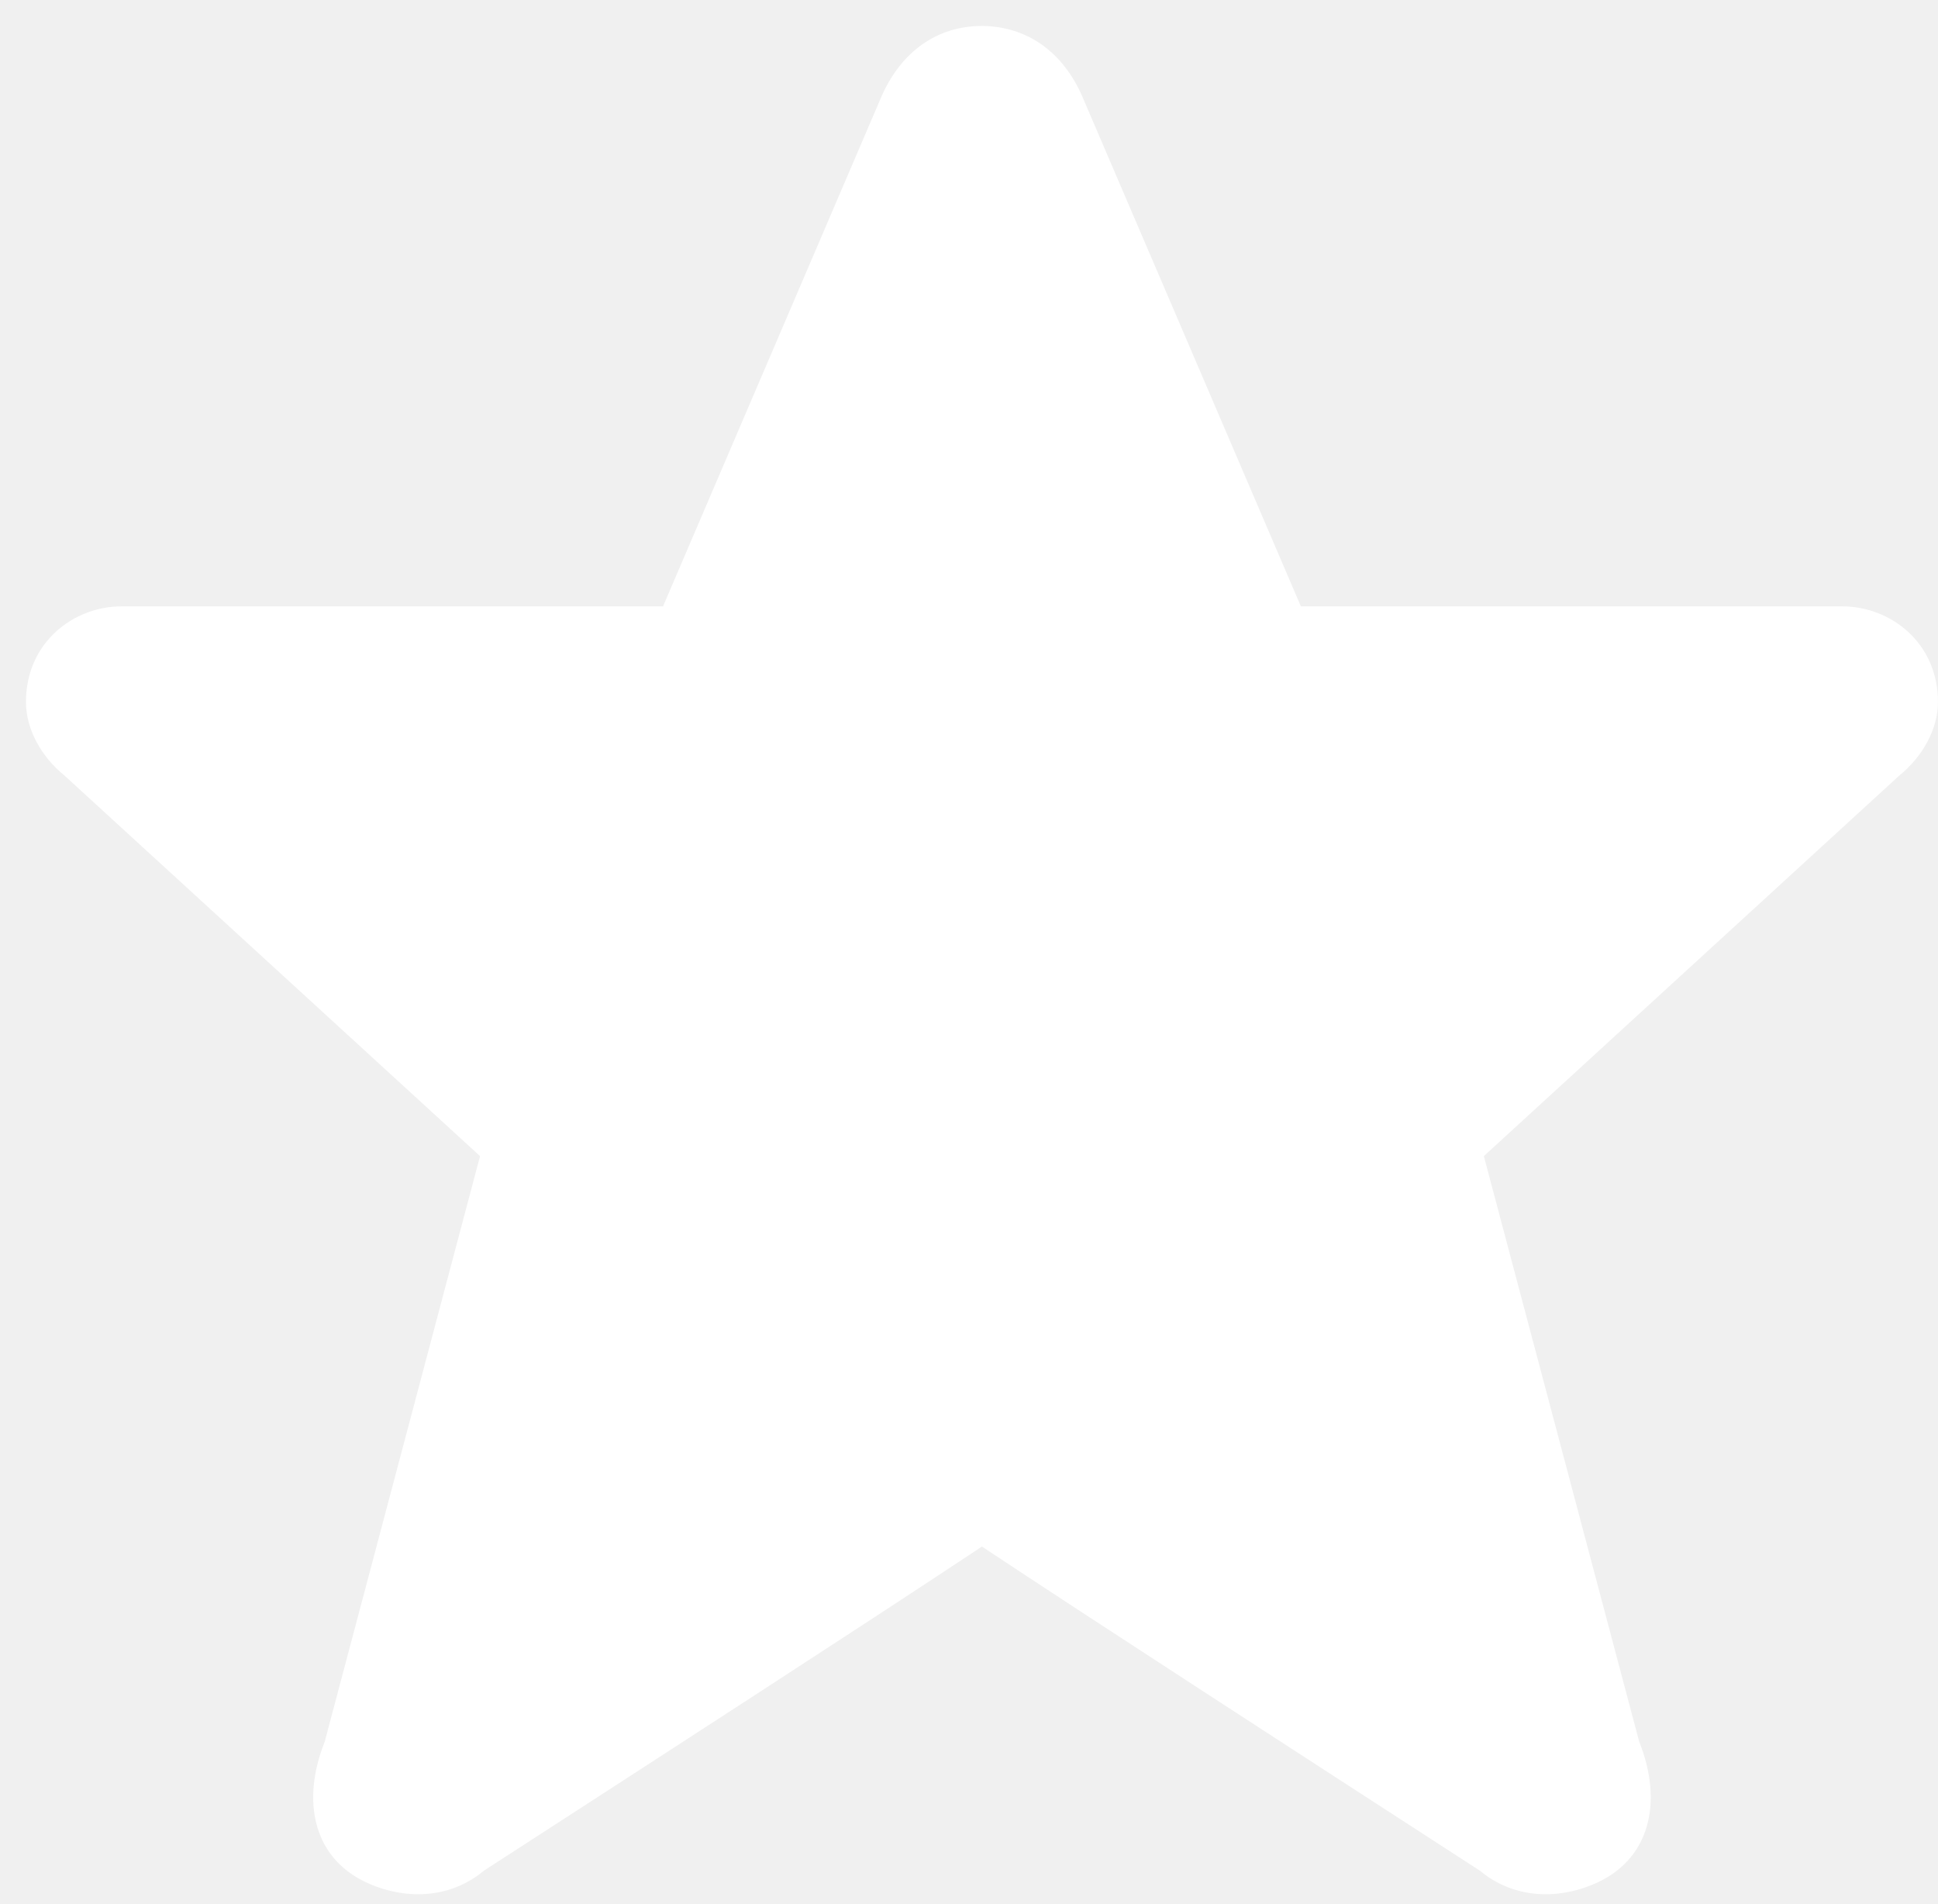
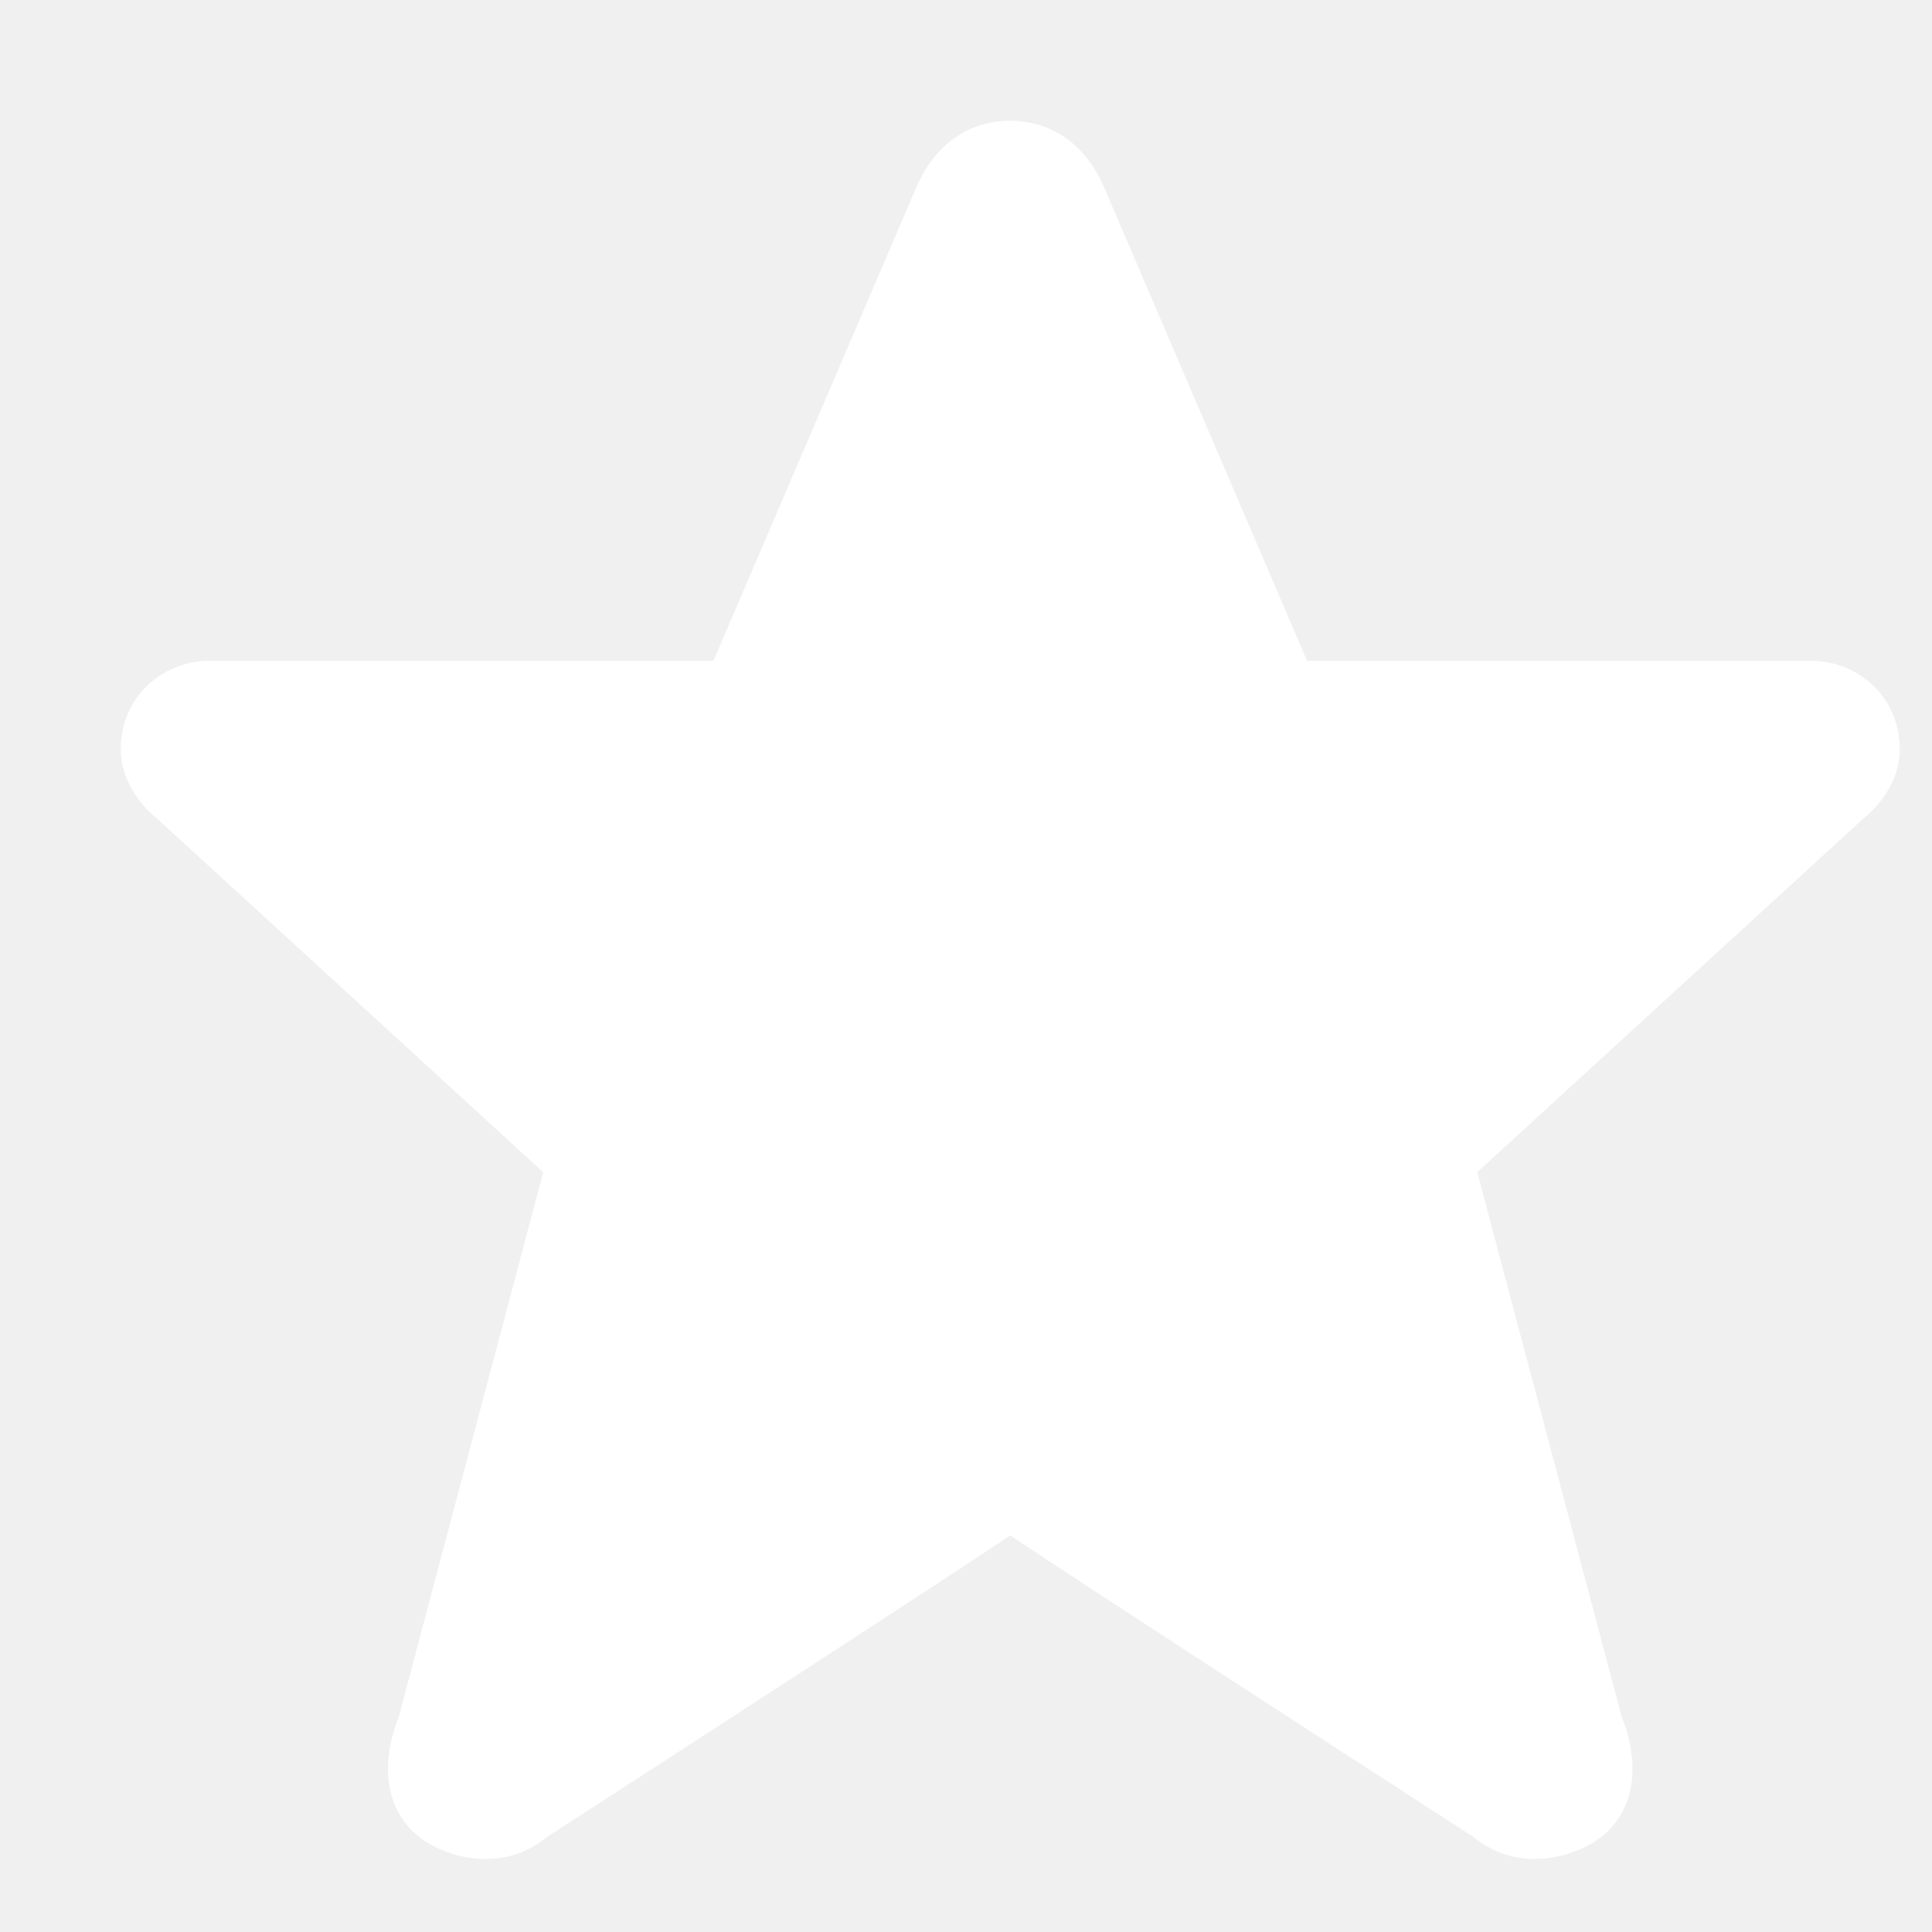
- <svg xmlns="http://www.w3.org/2000/svg" width="56" height="55" viewBox="0 0 56 55" fill="none">
-   <path fill-rule="evenodd" clip-rule="evenodd" d="M28.069 44.888C24.859 47.014 19.429 50.528 13.98 54.053C13.133 54.765 11.947 54.941 10.762 54.469C9.037 53.779 8.693 52.05 9.383 50.325L13.871 33.405L1.856 22.402C1.204 21.874 0.75 21.079 0.75 20.284C0.75 18.559 2.13 17.52 3.51 17.52H19.159L25.47 2.79C26.047 1.478 27.09 0.75 28.372 0.75H28.402C29.67 0.769 30.705 1.485 31.275 2.79L37.59 17.52H53.235C54.615 17.52 55.999 18.559 55.999 20.284C55.999 21.079 55.541 21.874 54.889 22.402L42.877 33.405L47.366 50.325C48.056 52.05 47.711 53.779 45.983 54.469C44.801 54.941 43.616 54.765 42.765 54.053C37.144 50.415 31.538 46.785 28.372 44.685L28.069 44.888Z" fill="white" />
+ <svg xmlns="http://www.w3.org/2000/svg" width="60" height="60" viewBox="0 0 60 60" fill="none">
+   <path fill-rule="evenodd" clip-rule="evenodd" d="M31.069 47.888C27.859 50.014 22.429 53.528 16.98 57.053C16.133 57.765 14.947 57.941 13.762 57.469C12.037 56.779 11.693 55.05 12.383 53.325L16.871 36.405L4.856 25.402C4.204 24.874 3.75 24.079 3.75 23.284C3.75 21.559 5.13 20.52 6.51 20.52H22.159L28.47 5.79C29.047 4.478 30.09 3.75 31.372 3.75H31.402C32.67 3.769 33.705 4.485 34.275 5.79L40.59 20.52H56.235C57.615 20.52 58.999 21.559 58.999 23.284C58.999 24.079 58.541 24.874 57.889 25.402L45.877 36.405L50.366 53.325C51.056 55.05 50.711 56.779 48.983 57.469C47.801 57.941 46.616 57.765 45.765 57.053C40.144 53.415 34.538 49.785 31.372 47.685L31.069 47.888Z" fill="white" />
</svg>
